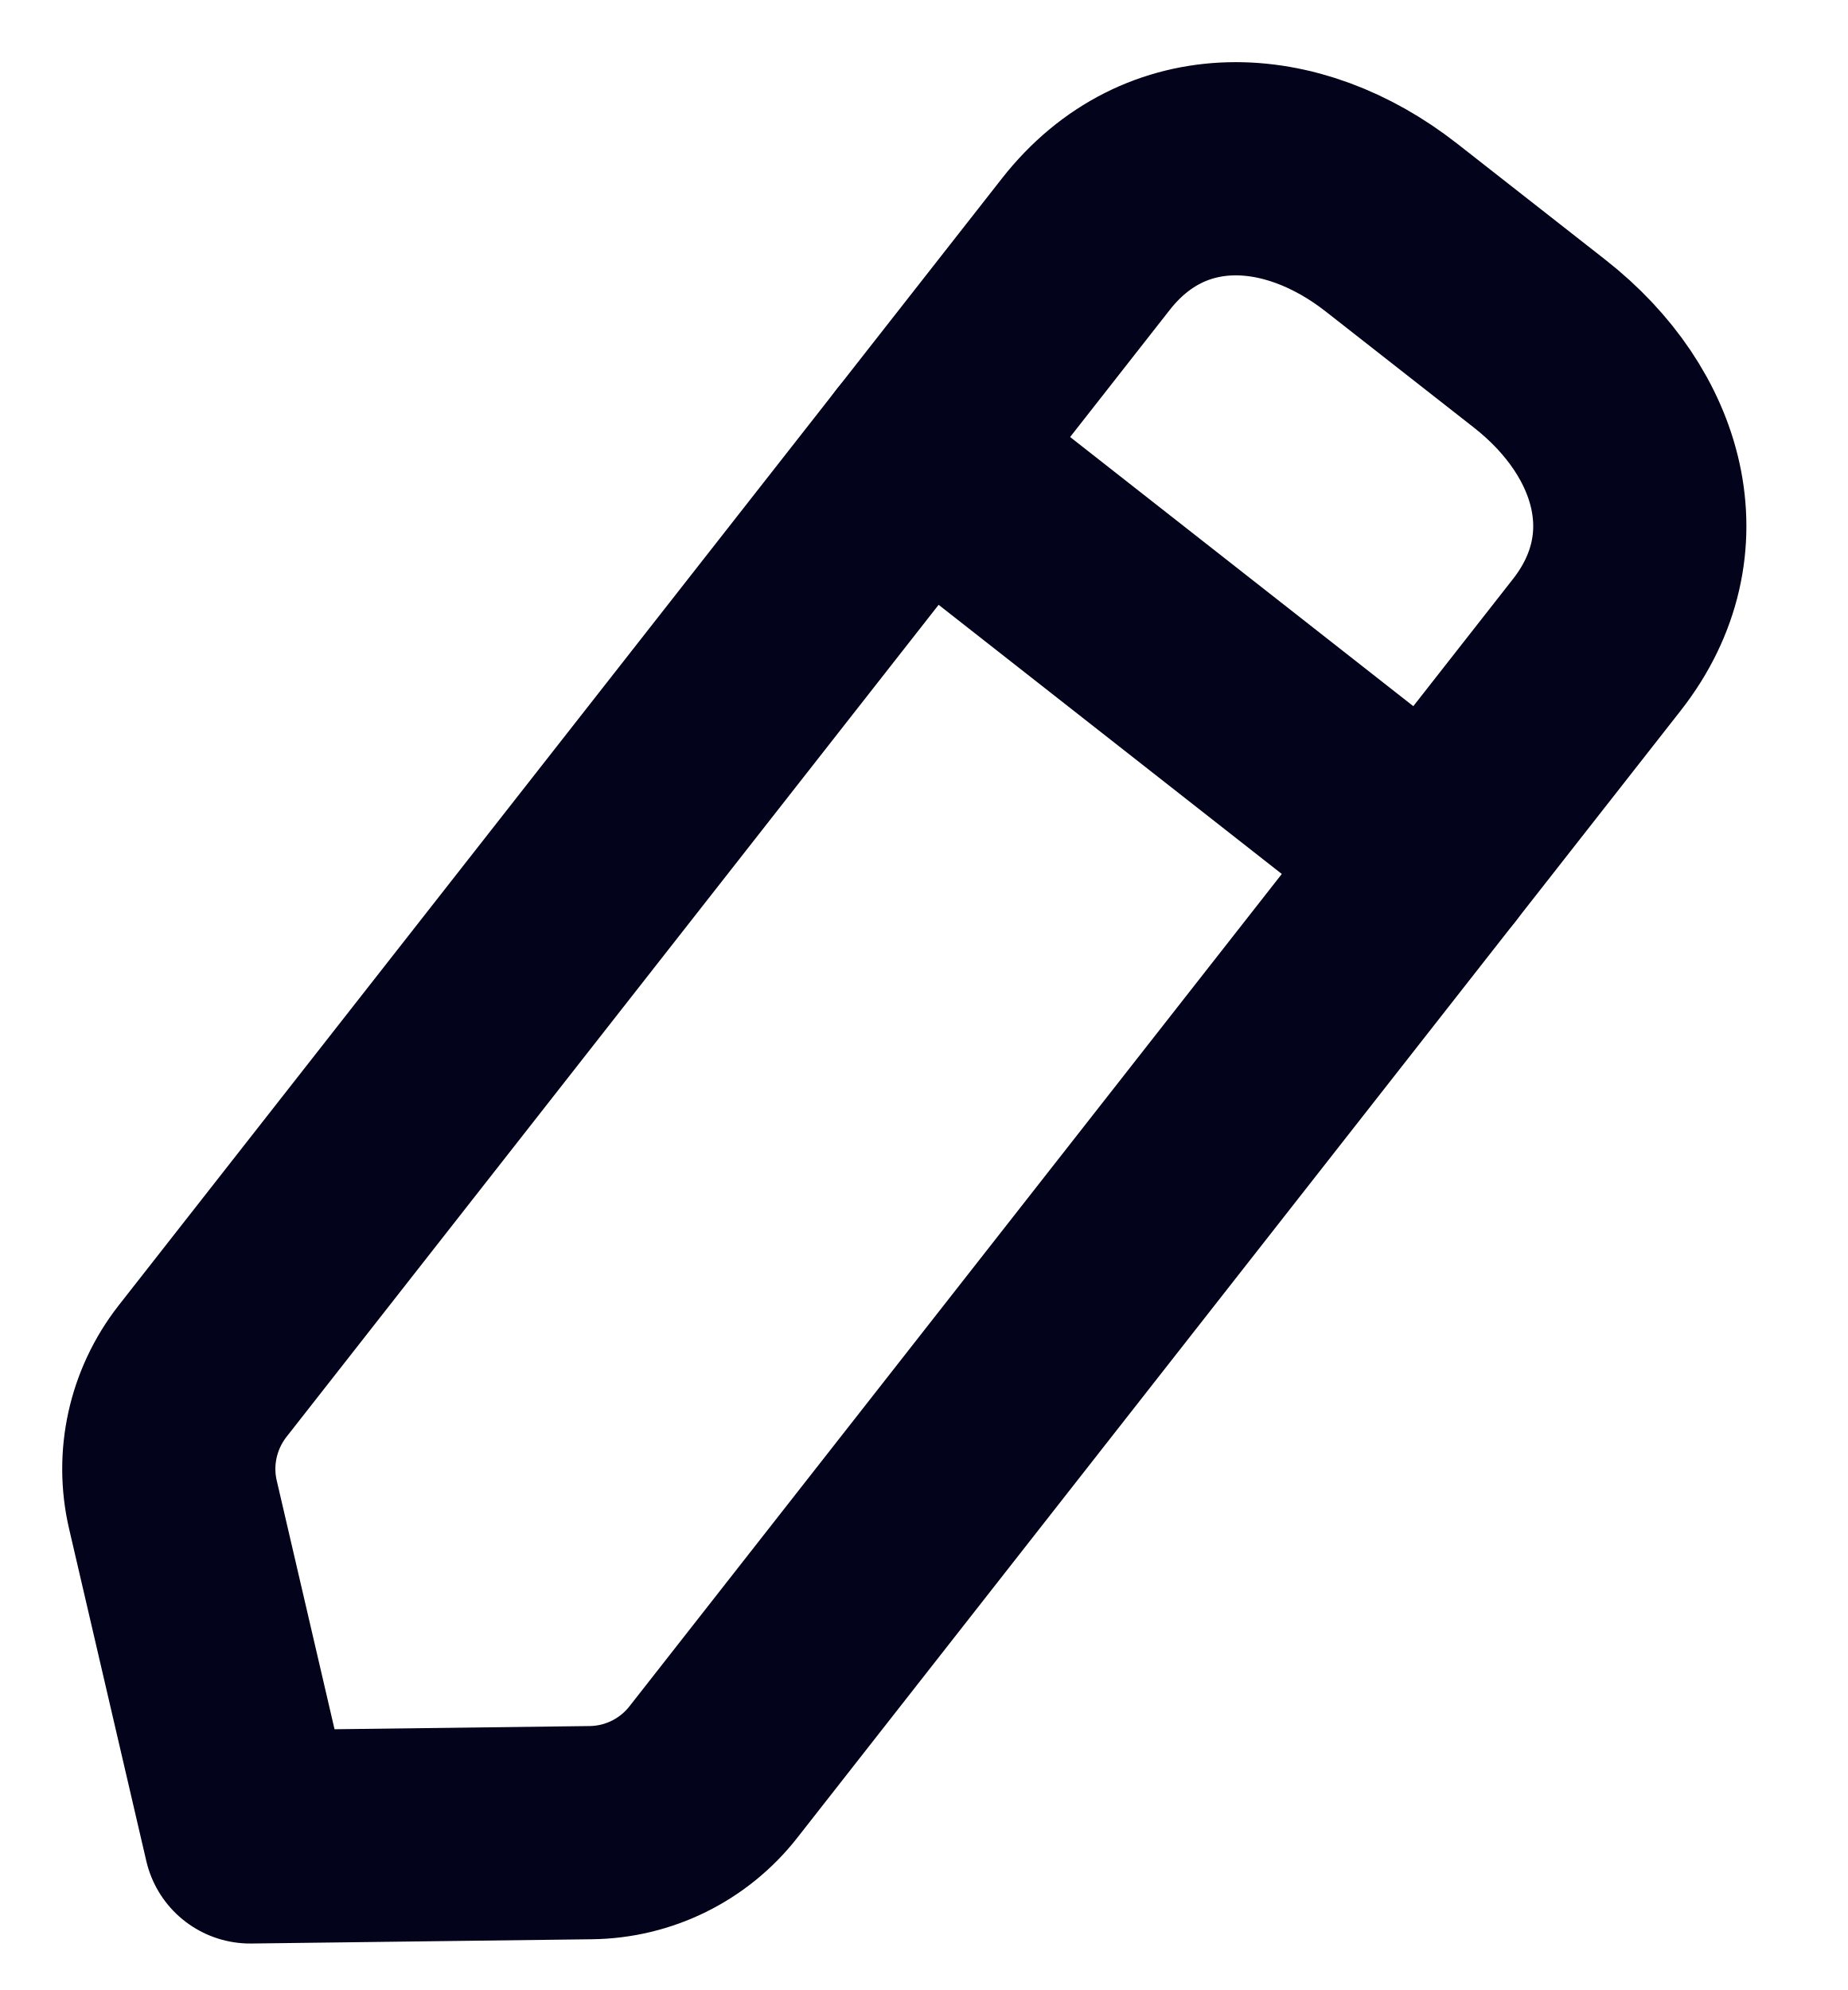
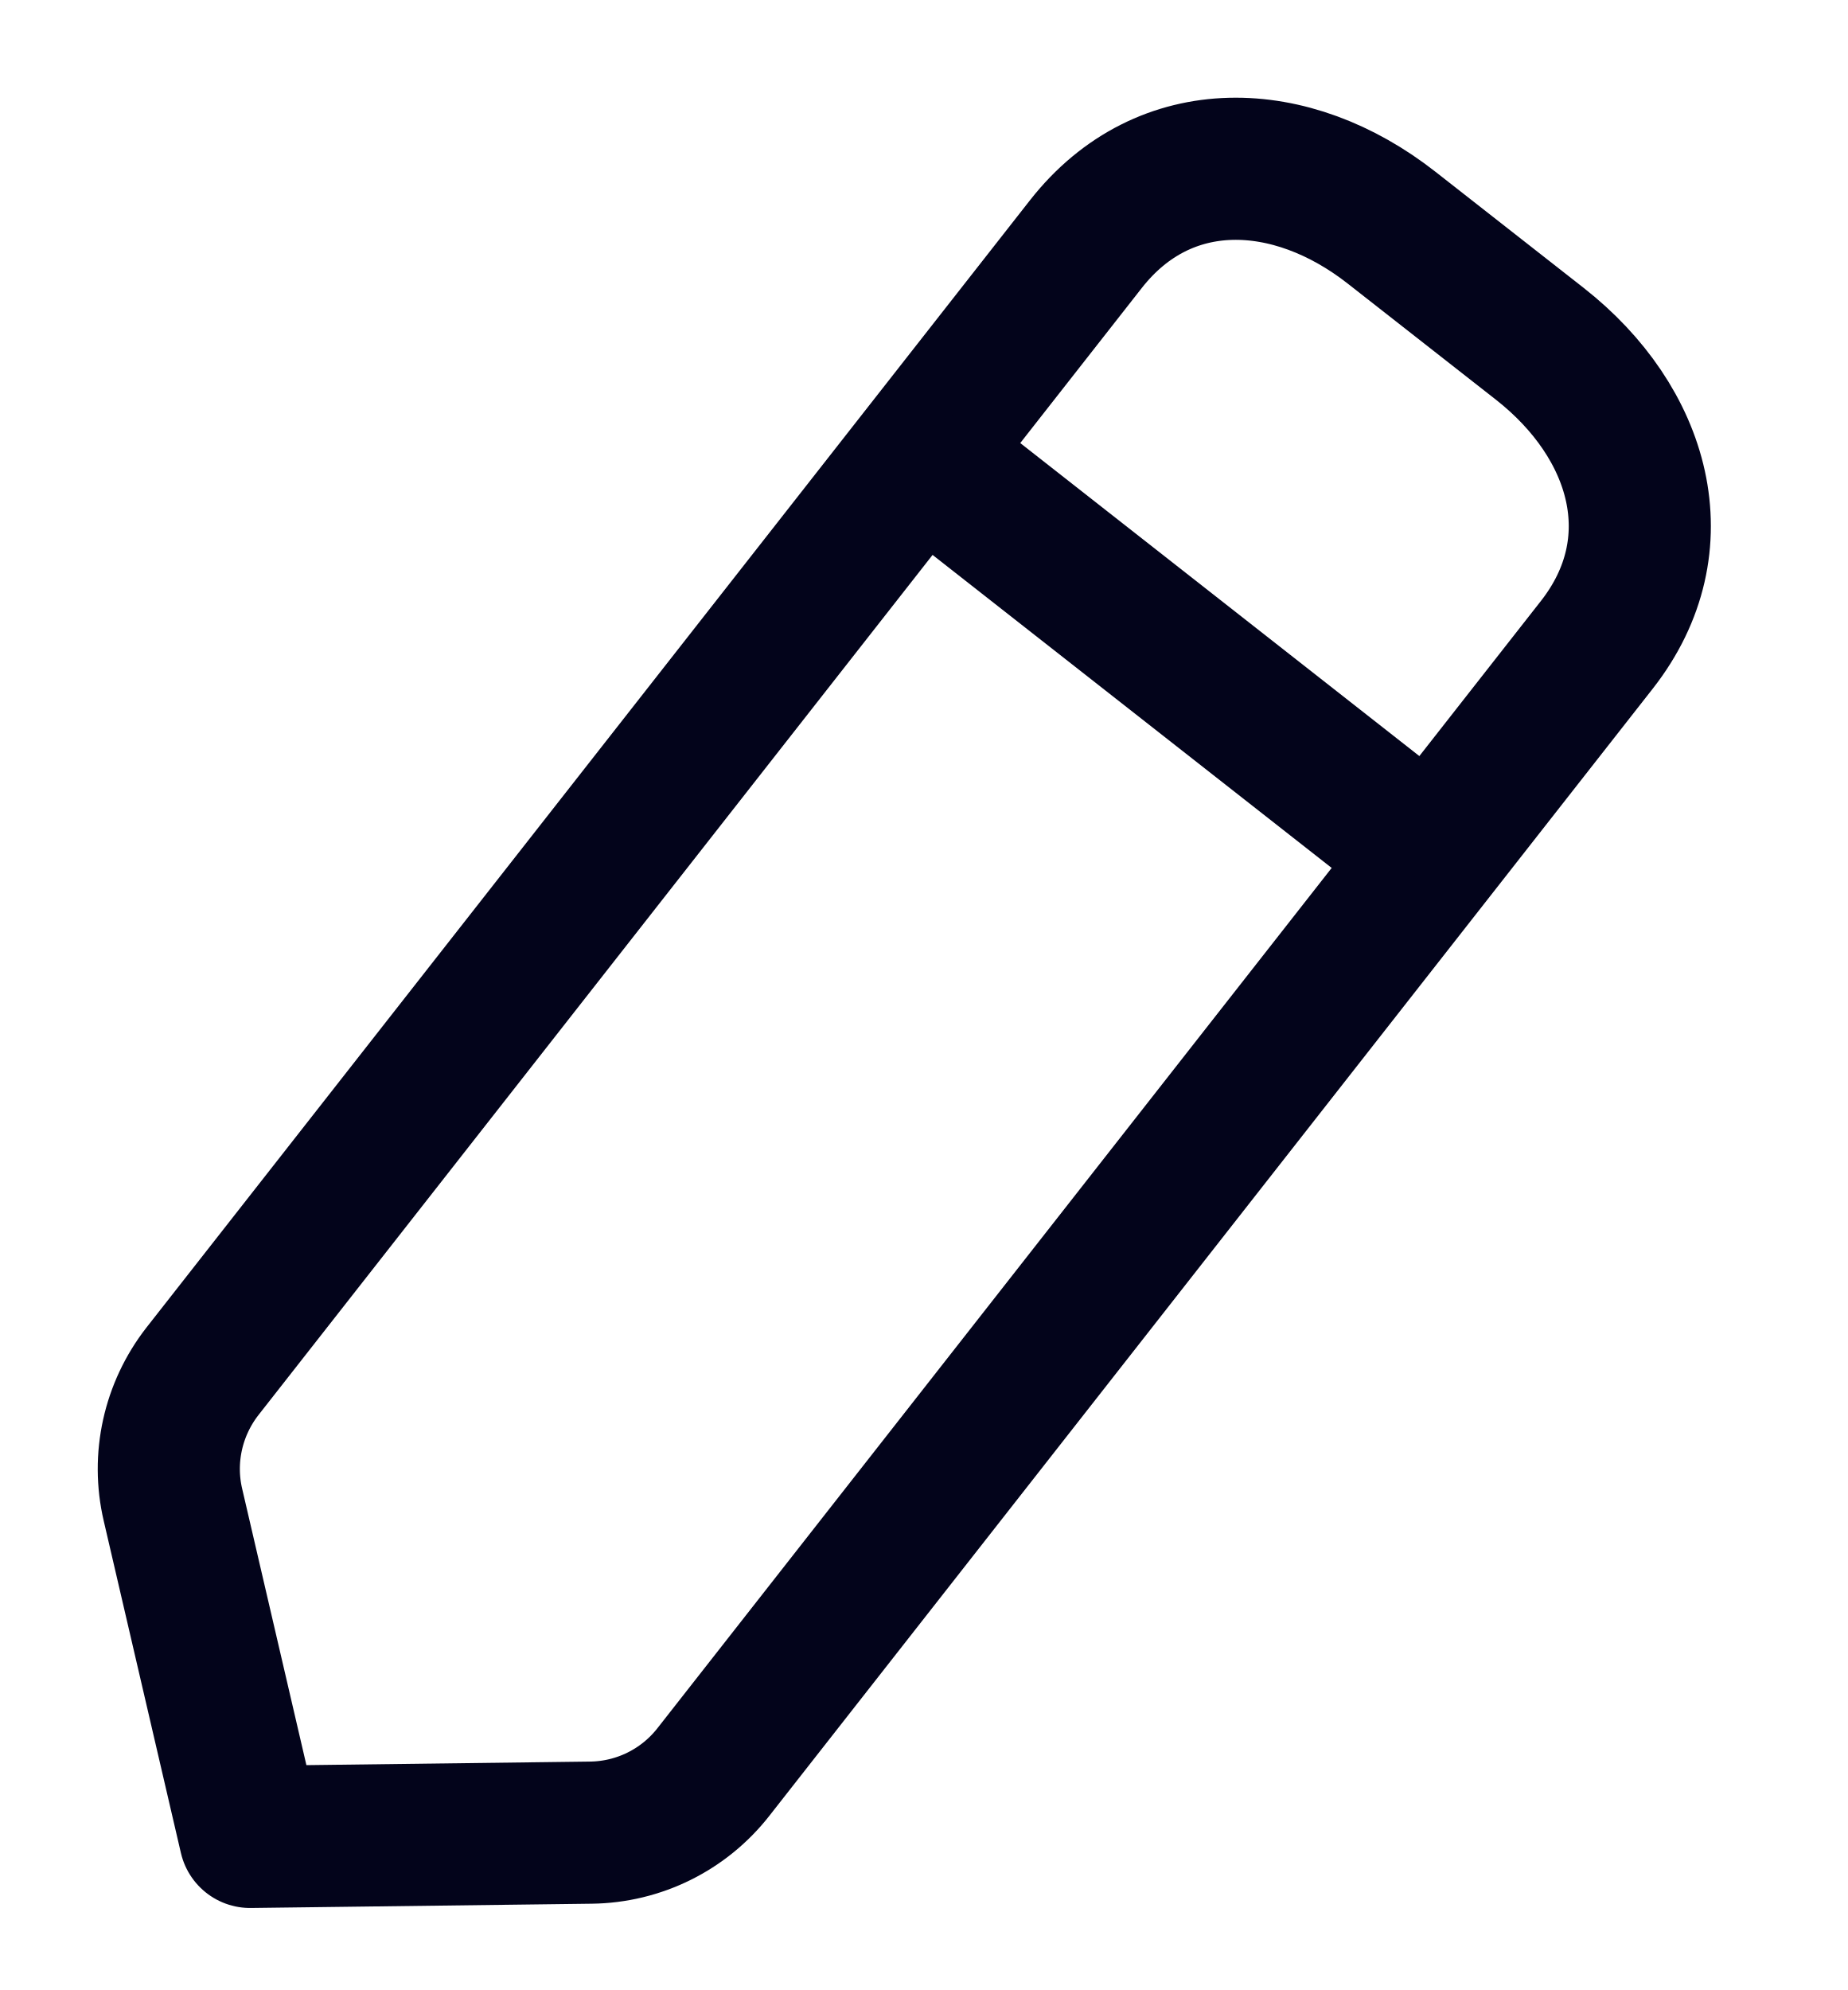
<svg xmlns="http://www.w3.org/2000/svg" width="13" height="14" viewBox="0 0 13 14" fill="none">
-   <path fill-rule="evenodd" clip-rule="evenodd" d="M7.641 1.717C8.194 1.012 9.087 1.049 9.792 1.602L10.835 2.419C11.54 2.972 11.789 3.829 11.237 4.535L5.02 12.466C4.812 12.732 4.495 12.889 4.157 12.893L1.76 12.923L1.217 10.587C1.14 10.259 1.217 9.914 1.424 9.648L7.641 1.717Z" stroke="#03041B" stroke-width="1.5" stroke-linecap="round" stroke-linejoin="round" />
-   <path d="M6.477 3.202L10.072 6.021" stroke="#03041B" stroke-width="1.5" stroke-linecap="round" stroke-linejoin="round" />
+   <path fill-rule="evenodd" clip-rule="evenodd" d="M7.641 1.717C8.194 1.012 9.087 1.049 9.792 1.602L10.835 2.419C11.54 2.972 11.789 3.829 11.237 4.535L5.02 12.466C4.812 12.732 4.495 12.889 4.157 12.893L1.76 12.923L1.217 10.587C1.14 10.259 1.217 9.914 1.424 9.648L7.641 1.717Z" stroke="#03041B" strokeWidth="1.5" strokeLinecap="round" stroke-linejoin="round" />
+   <path d="M6.477 3.202L10.072 6.021" stroke="#03041B" strokeWidth="1.5" strokeLinecap="round" stroke-linejoin="round" />
</svg>
